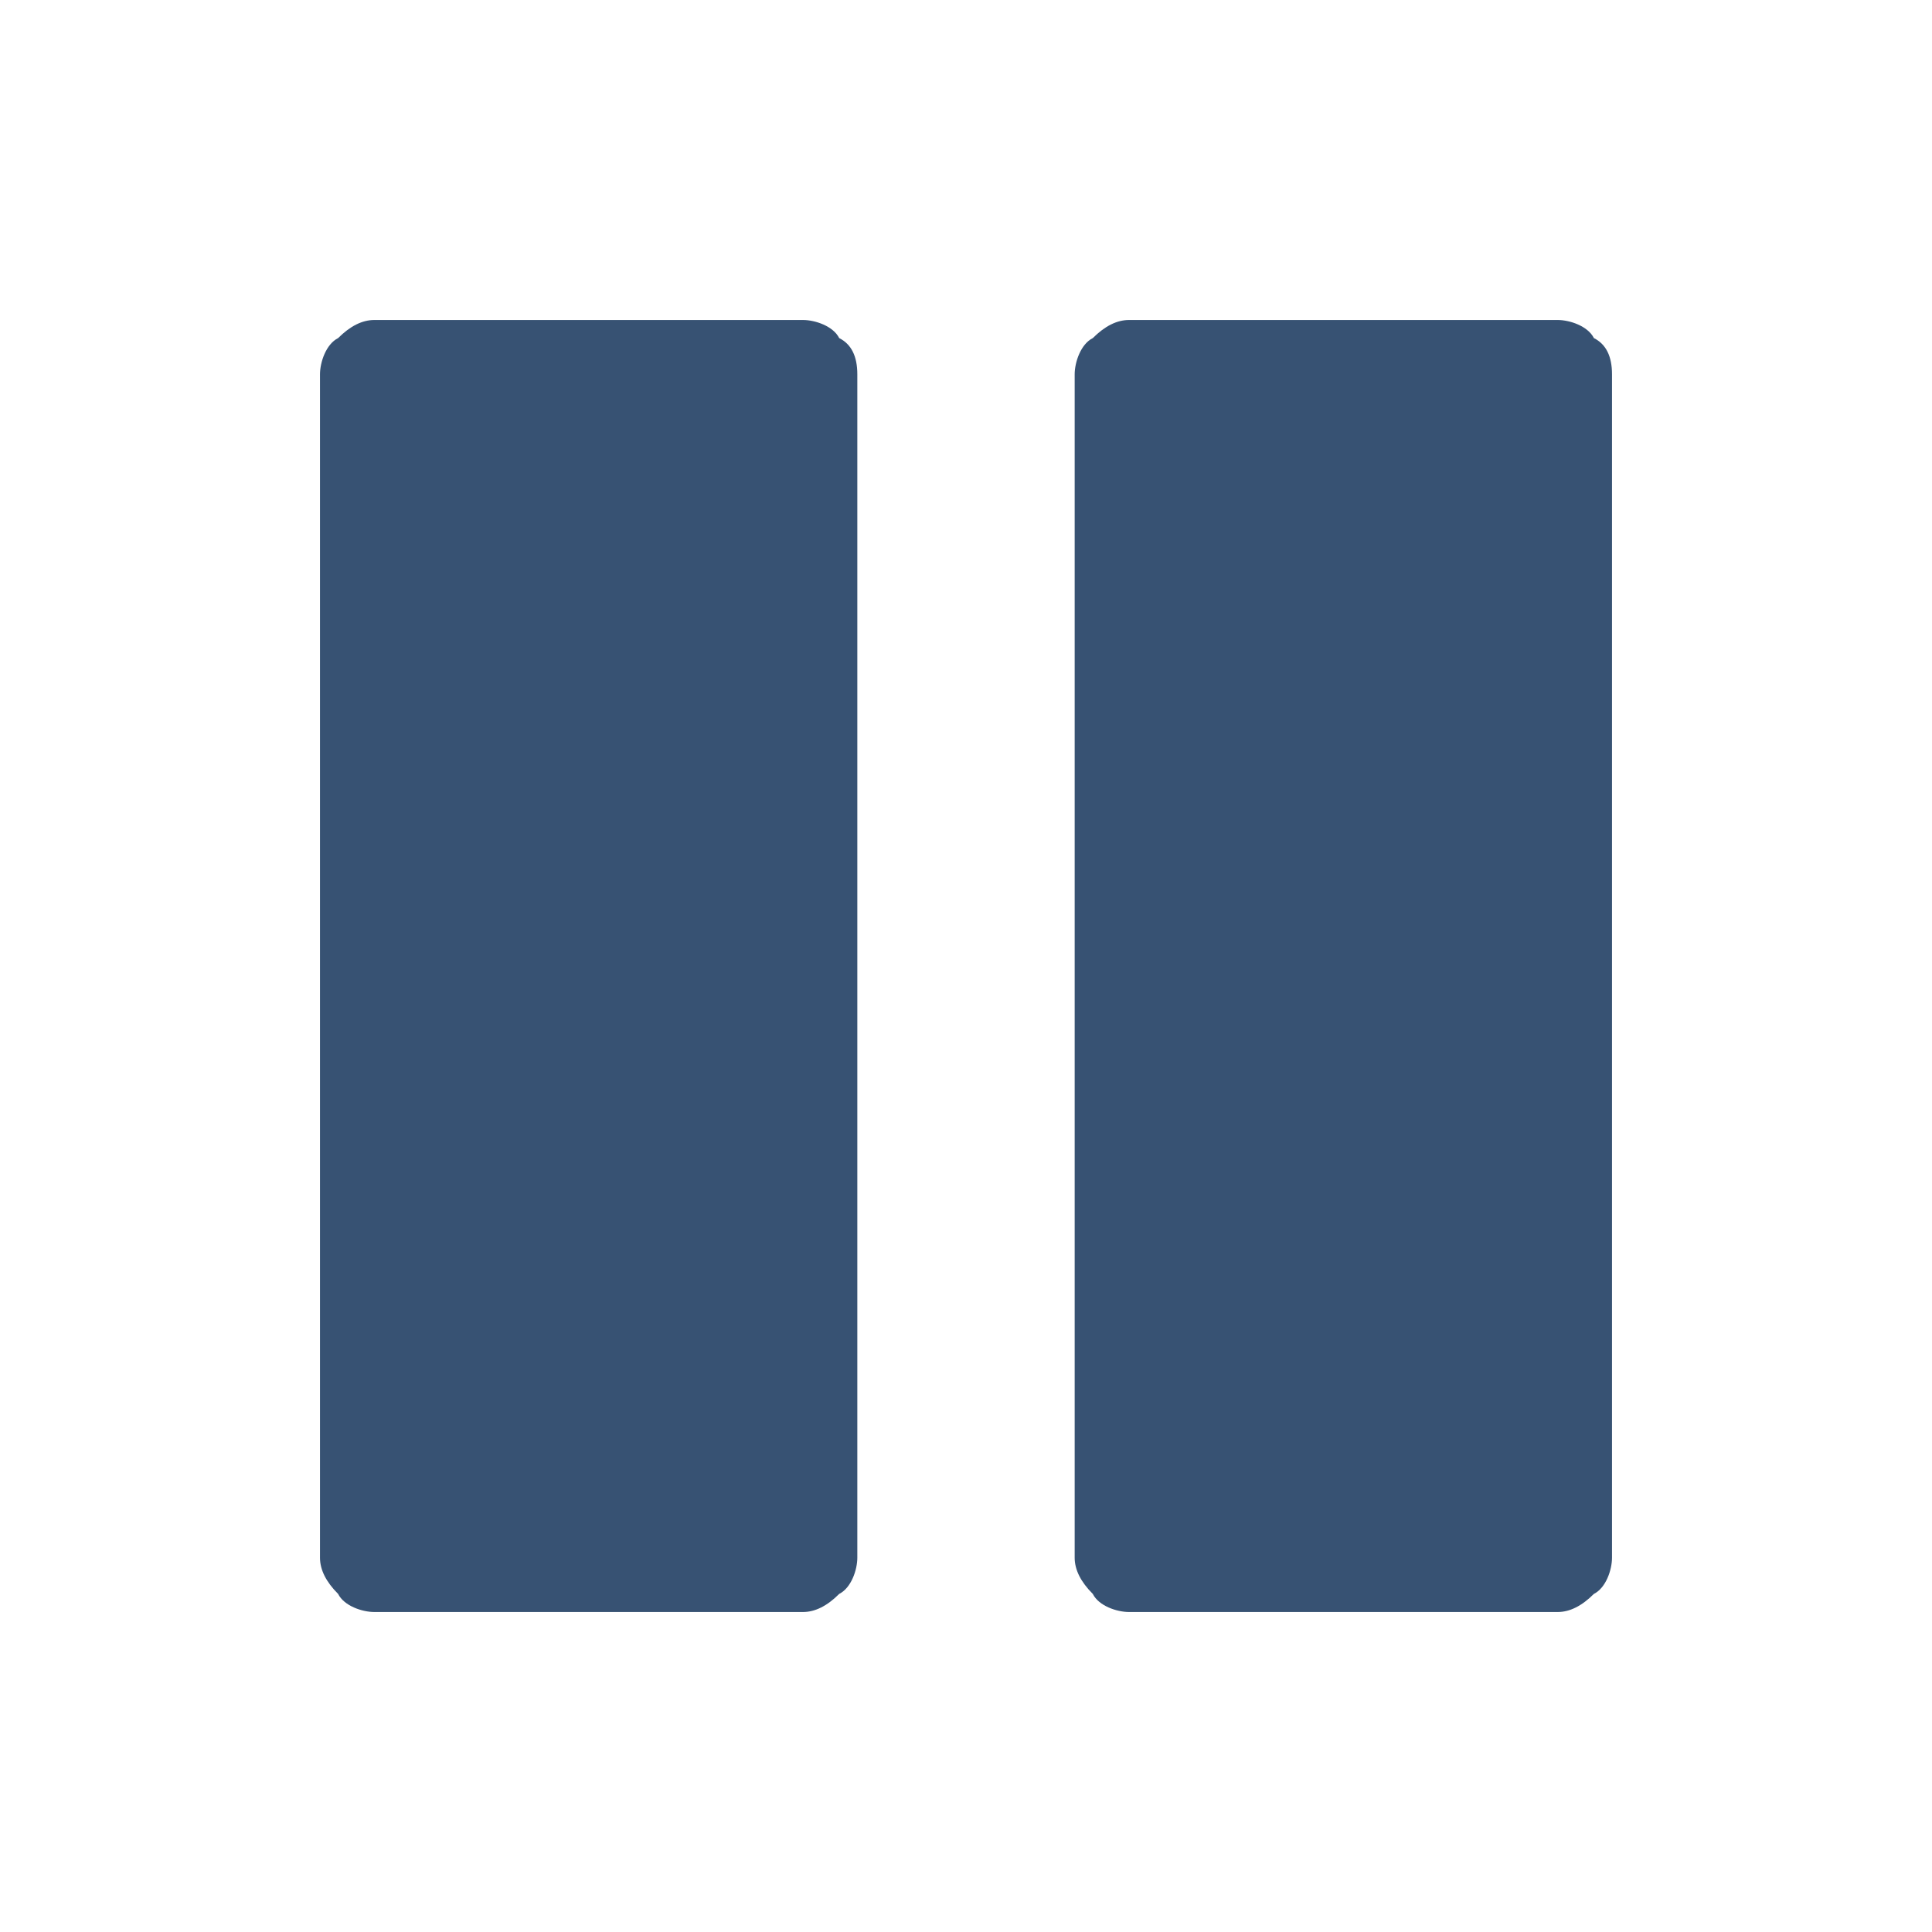
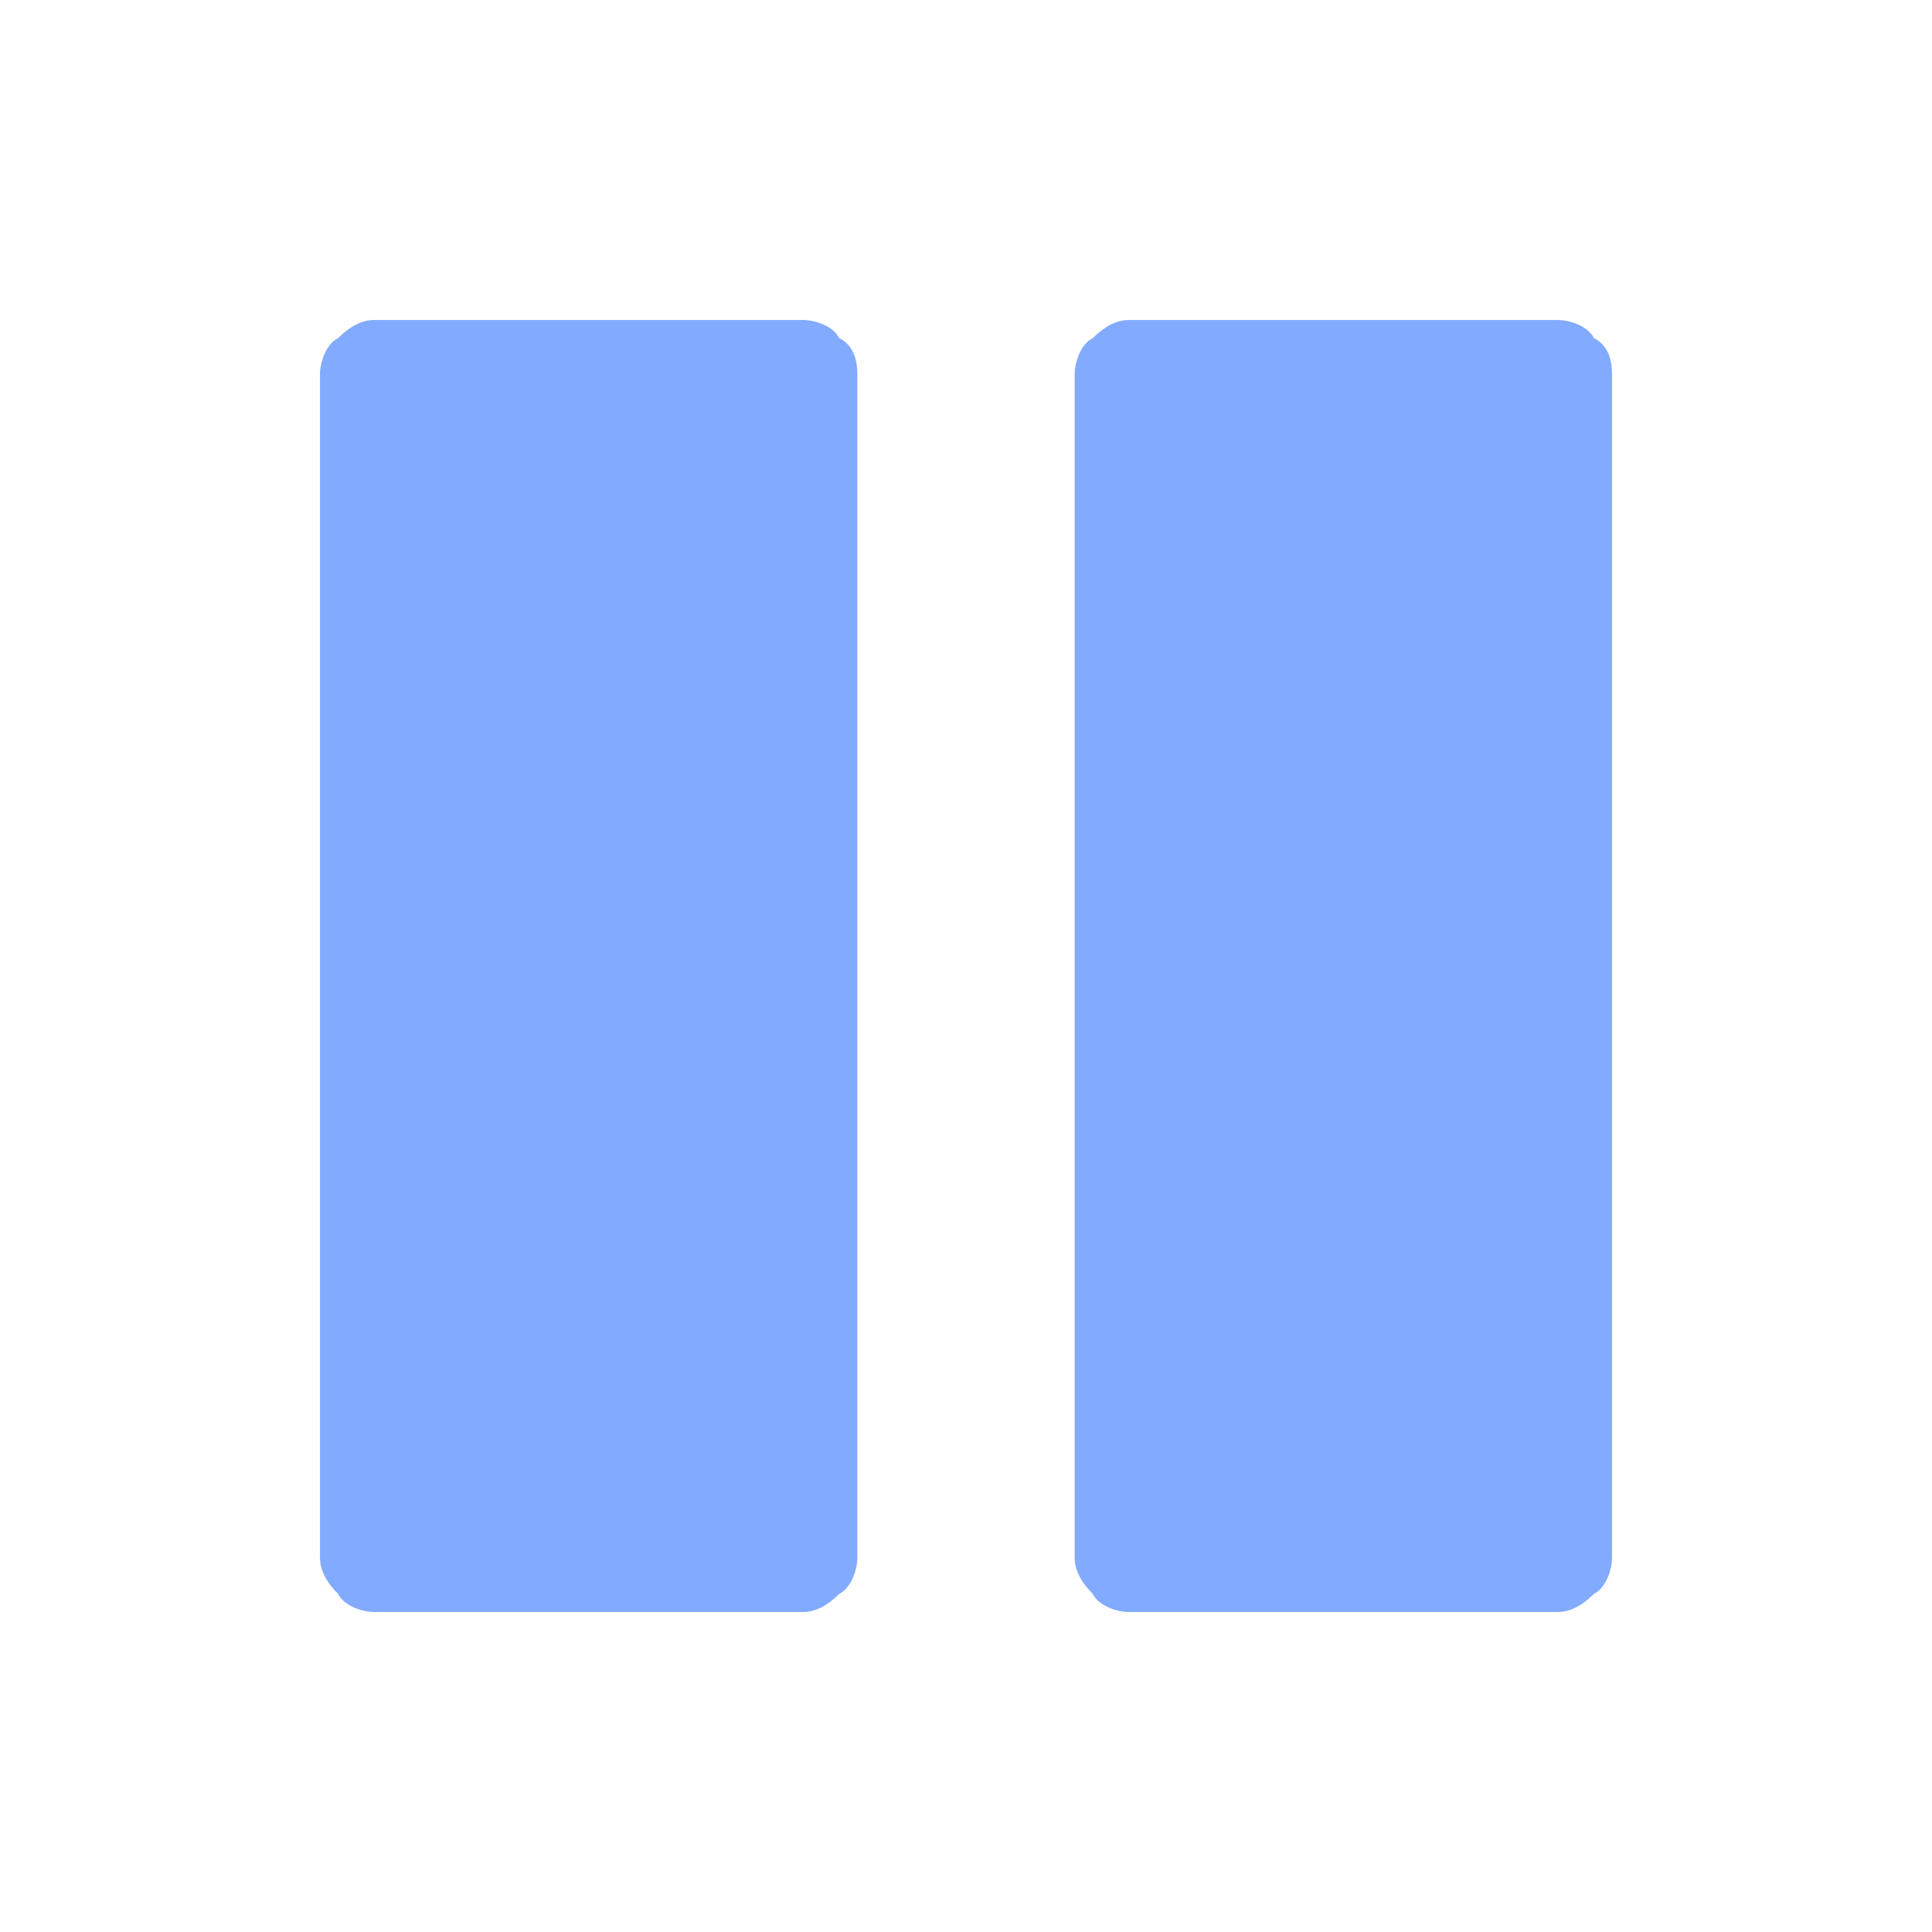
- <svg xmlns="http://www.w3.org/2000/svg" viewBox="0 0 32 32">
-   <path fill="#375273" d="M14.2 6.2v19.6c0 .2-.1.5-.3.6-.2.2-.4.3-.6.3H6.2c-.2 0-.5-.1-.6-.3-.2-.2-.3-.4-.3-.6V6.2c0-.2.1-.5.3-.6.2-.2.4-.3.6-.3h7.1c.2 0 .5.1.6.3.2.1.3.3.3.6zm12.5 0v19.6c0 .2-.1.5-.3.6-.2.2-.4.3-.6.3h-7.1c-.2 0-.5-.1-.6-.3-.2-.2-.3-.4-.3-.6V6.2c0-.2.1-.5.3-.6.2-.2.4-.3.6-.3h7.1c.2 0 .5.1.6.3.2.1.3.3.3.6z" />
+ <svg xmlns="http://www.w3.org/2000/svg" viewBox="0 0 32 32" version="1.1" id="svg1043">
+   <defs id="defs1047" />
+   <path id="path1041" d="M14.2 6.2v19.6c0 .2-.1.5-.3.6-.2.2-.4.3-.6.3H6.2c-.2 0-.5-.1-.6-.3-.2-.2-.3-.4-.3-.6V6.2c0-.2.1-.5.3-.6.2-.2.4-.3.6-.3h7.1c.2 0 .5.1.6.3.2.1.3.3.3.6zm12.5 0v19.6c0 .2-.1.5-.3.6-.2.2-.4.3-.6.3h-7.1c-.2 0-.5-.1-.6-.3-.2-.2-.3-.4-.3-.6V6.2c0-.2.1-.5.3-.6.2-.2.4-.3.6-.3h7.1c.2 0 .5.1.6.3.2.1.3.3.3.6z" fill="#82aaff" />
</svg>
